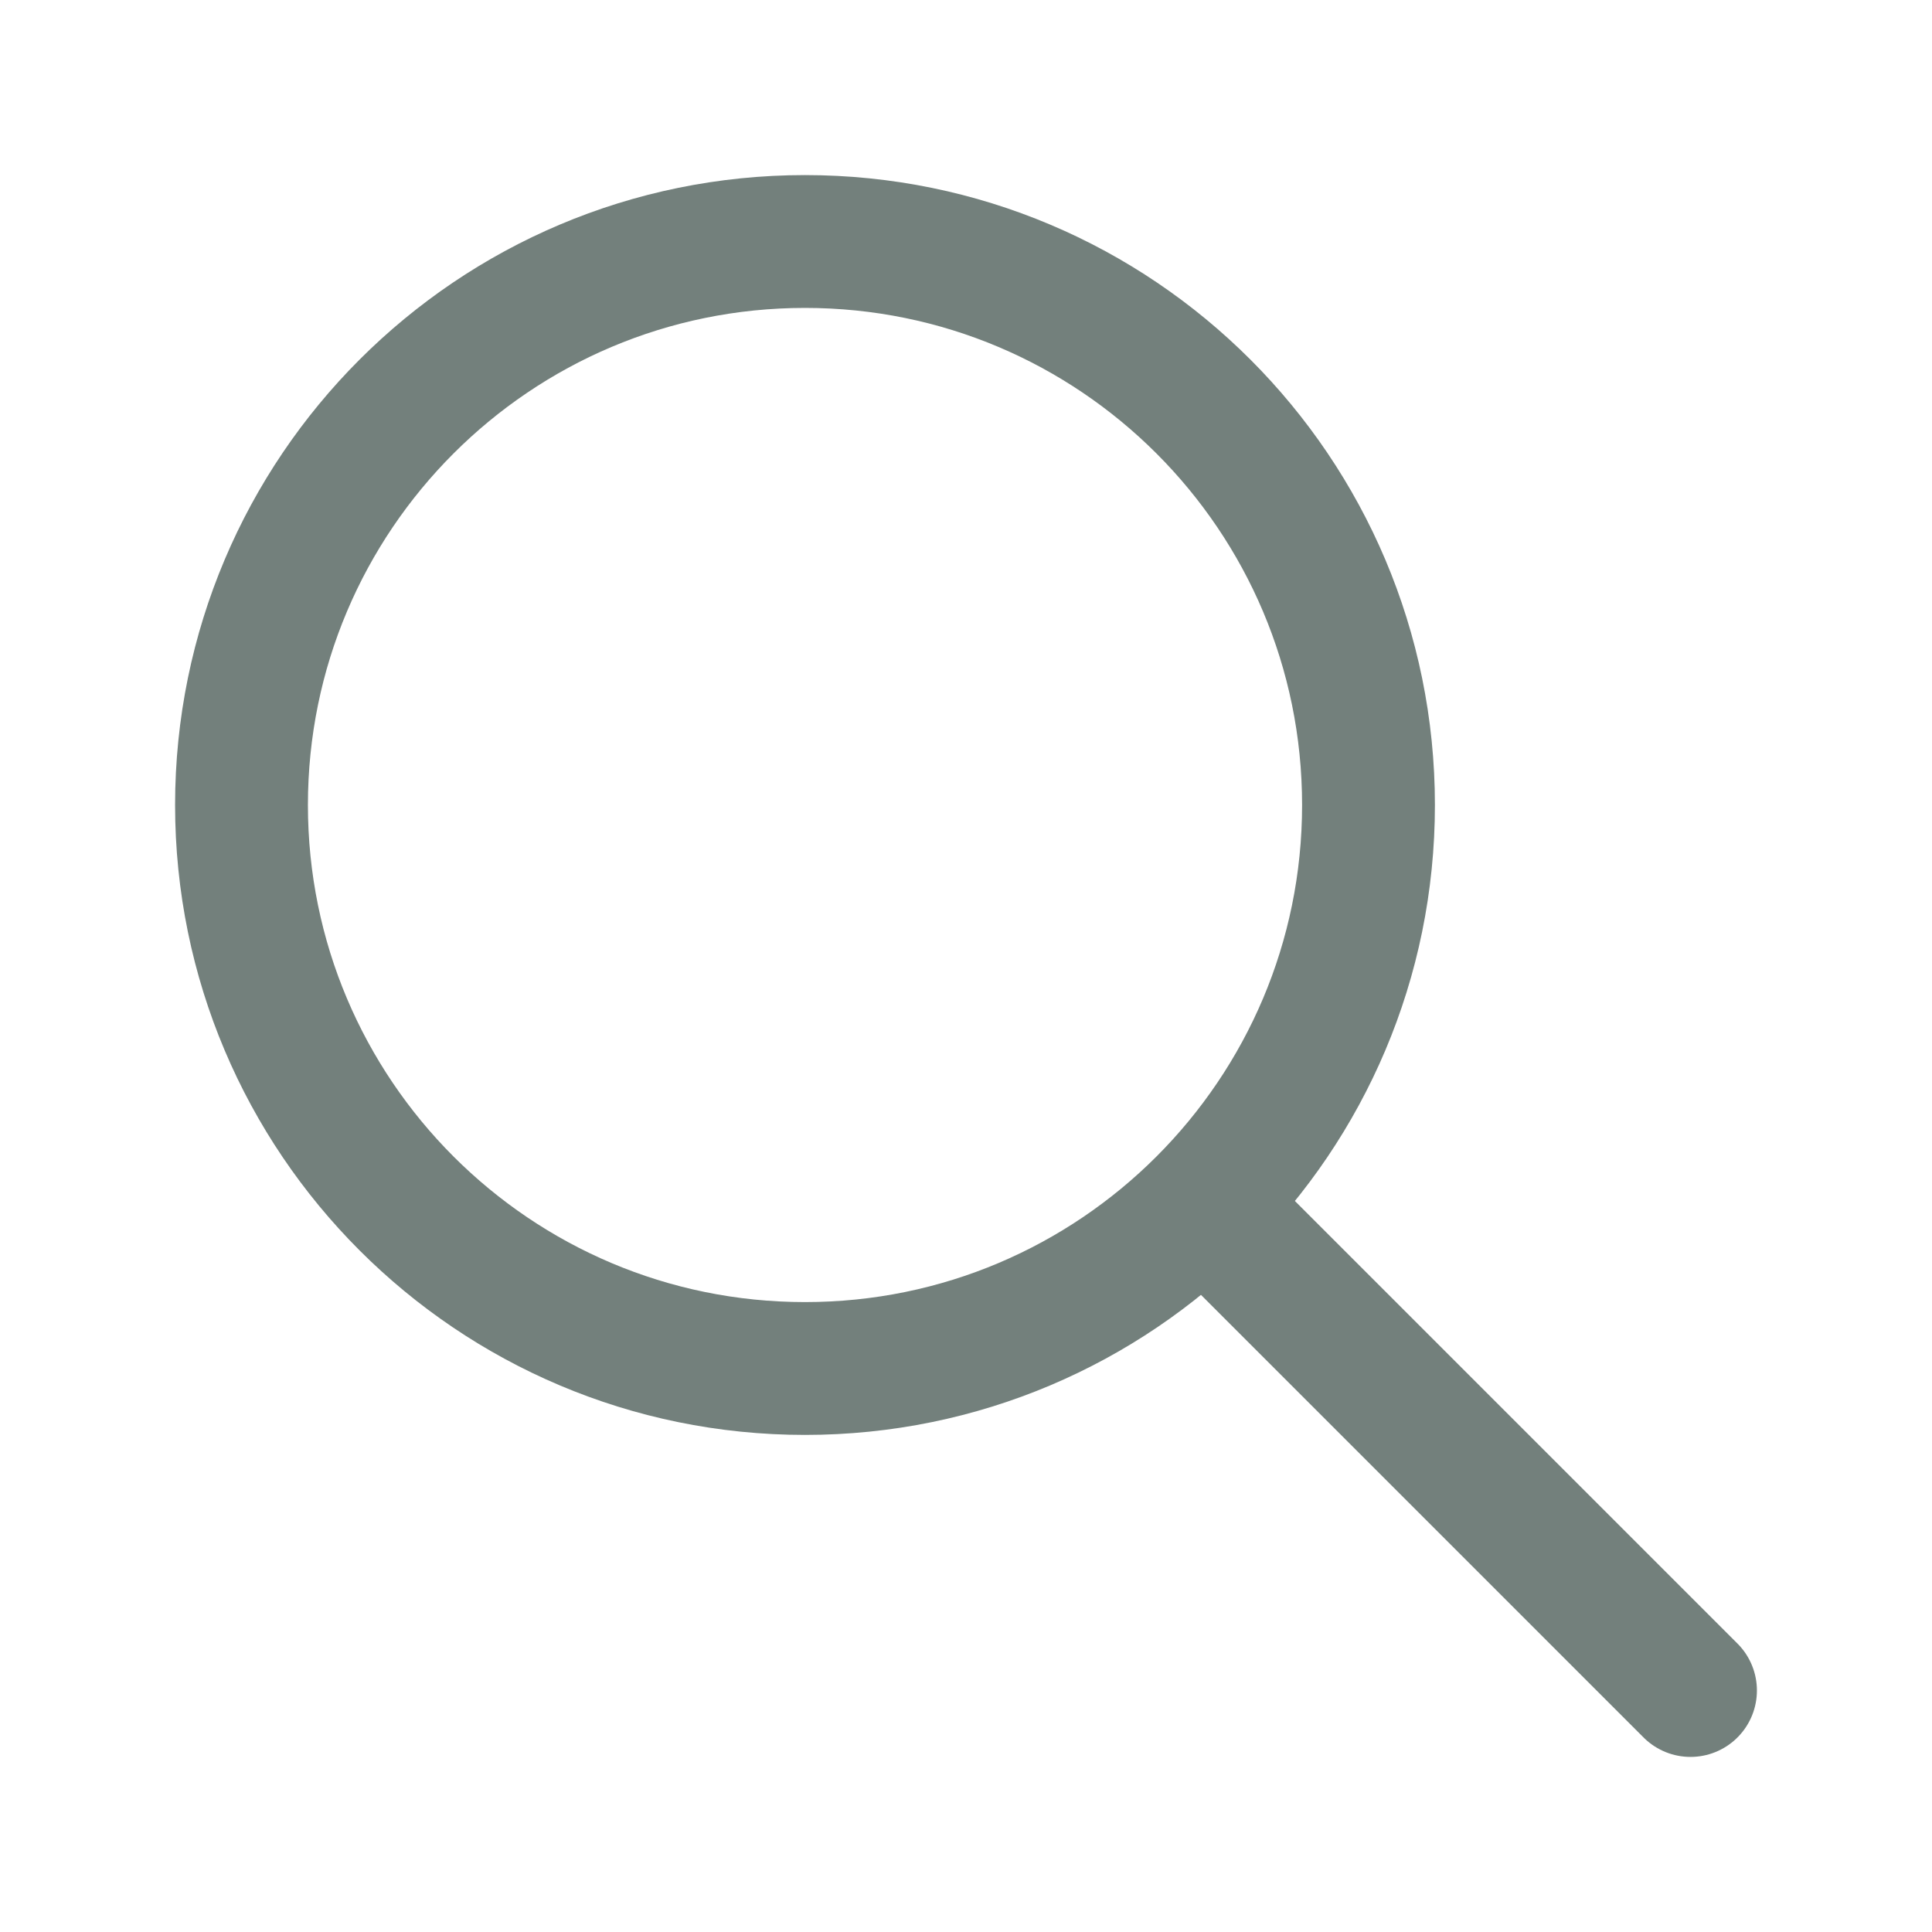
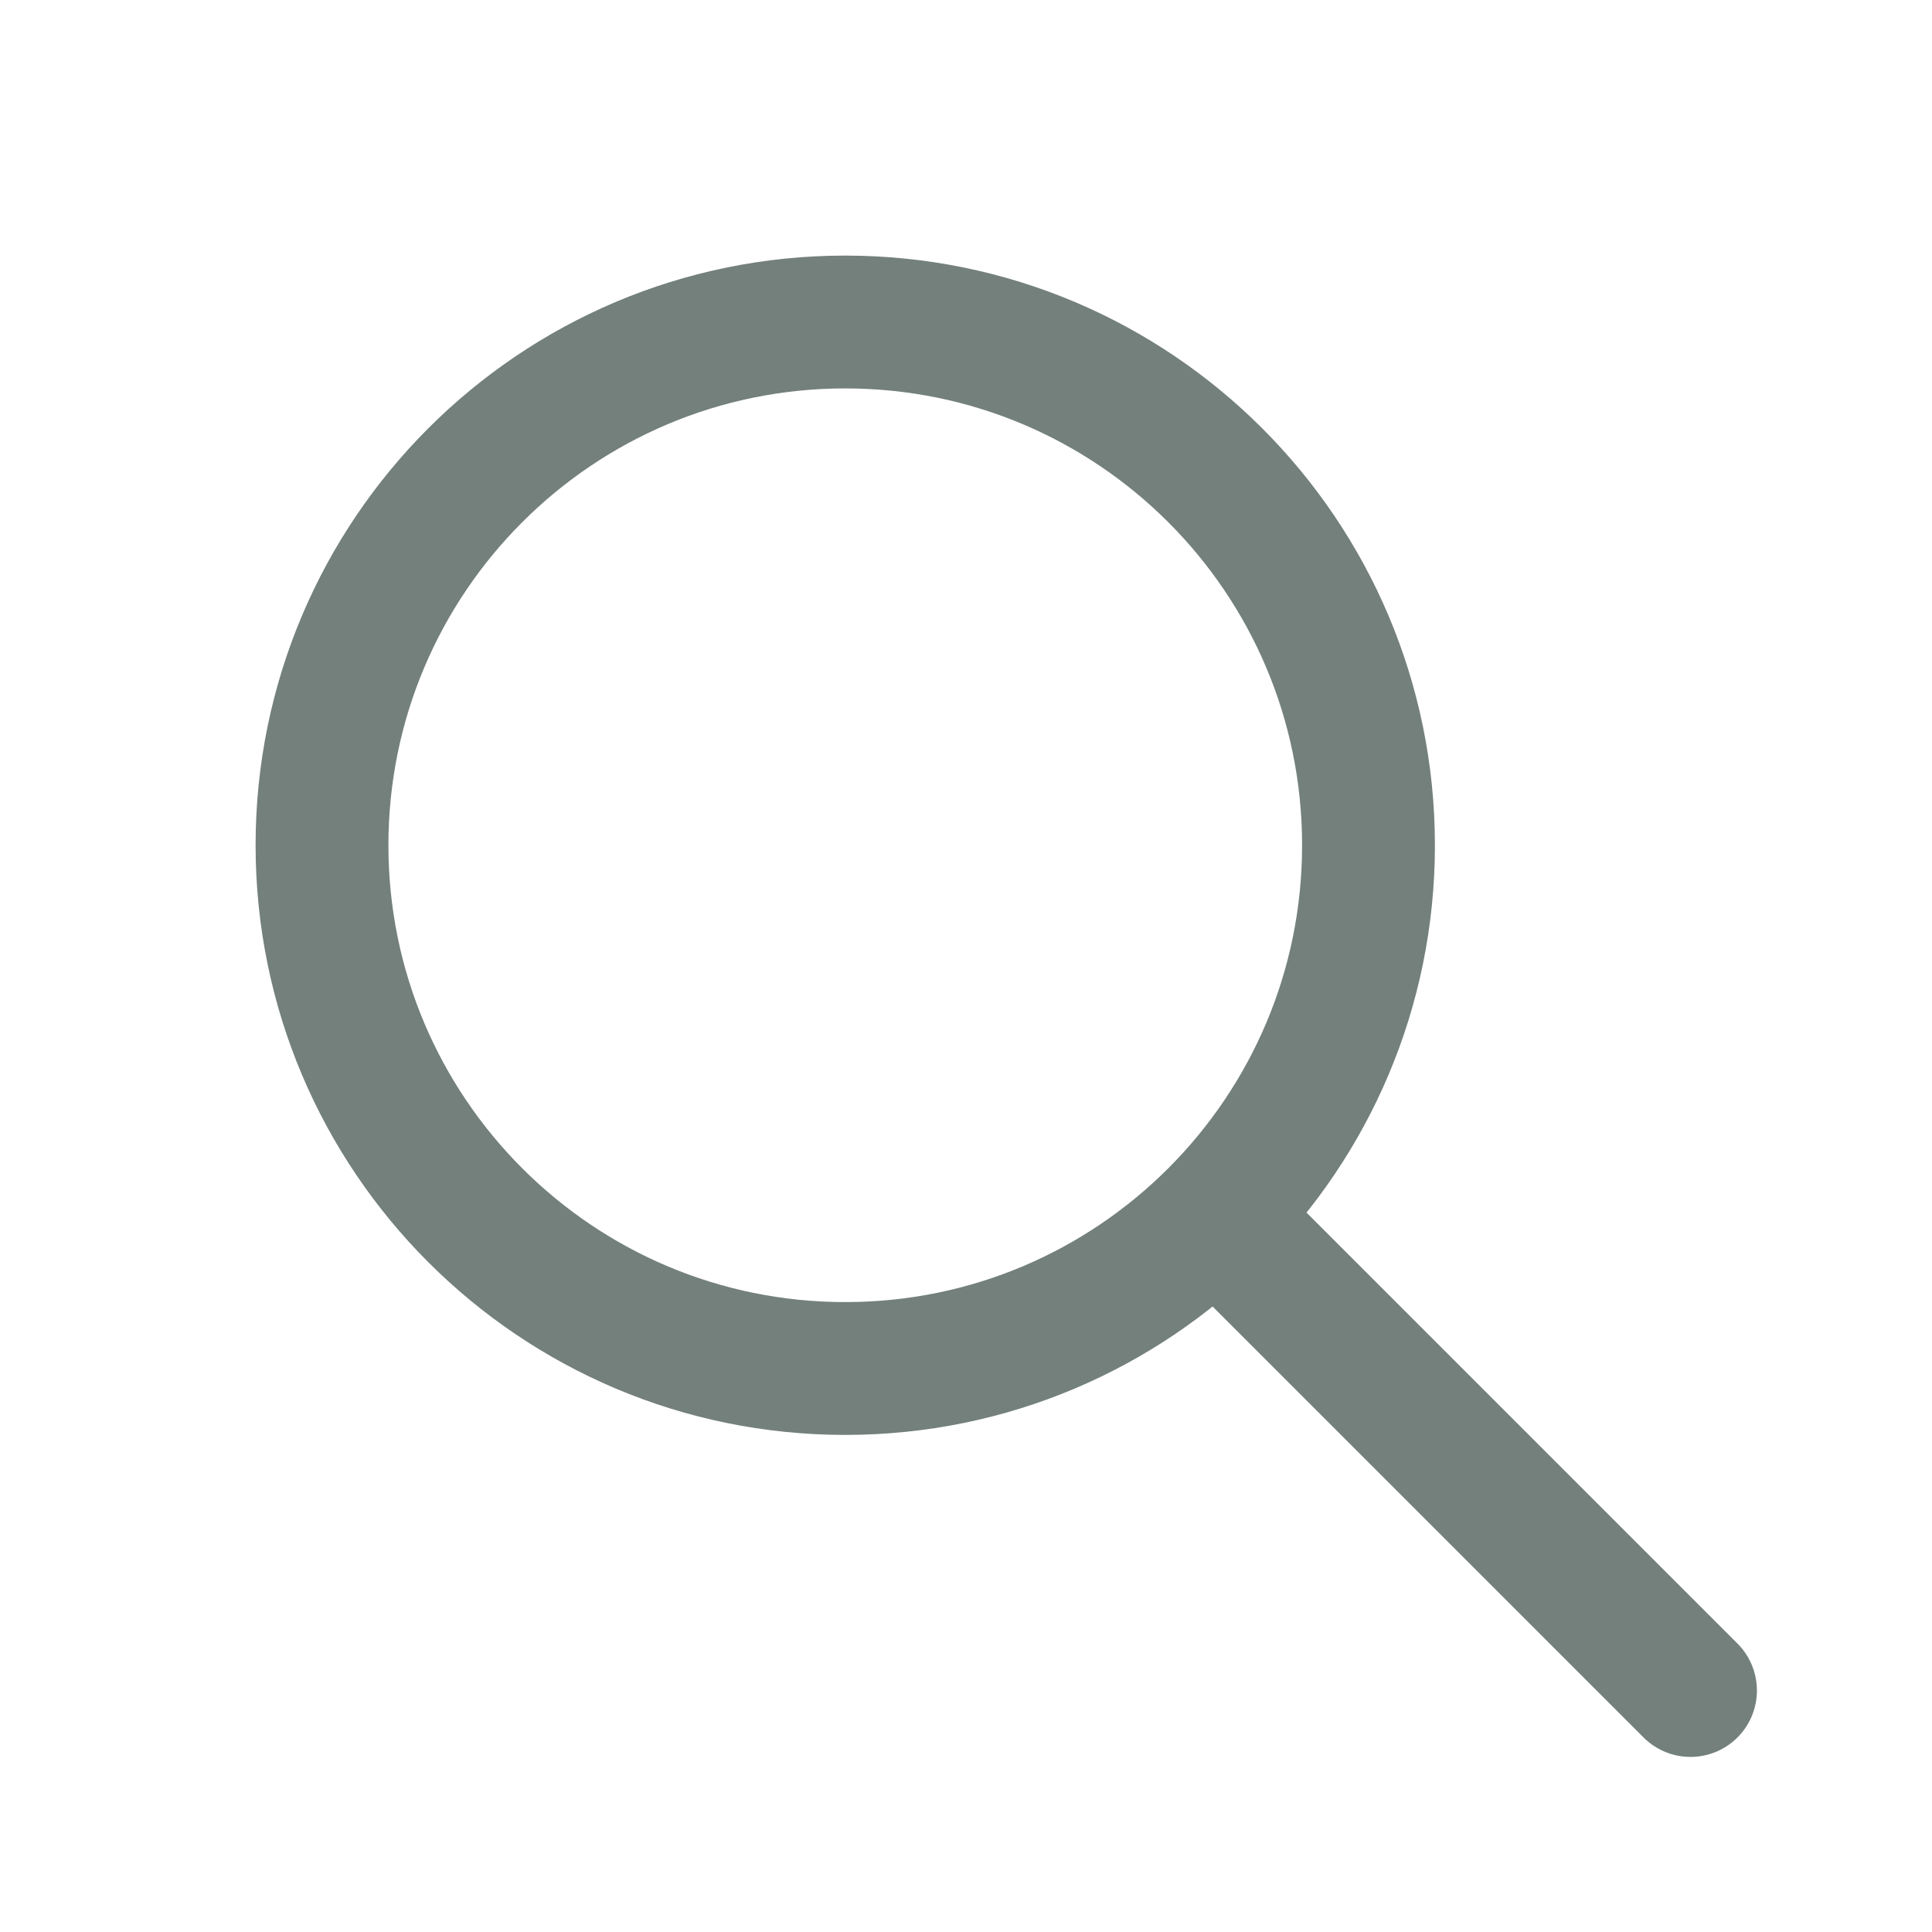
<svg xmlns="http://www.w3.org/2000/svg" viewBox="0 0 24 24" fill="none" stroke="#73807c" stroke-width="1.65" stroke-linecap="round" stroke-linejoin="round">
-   <circle cx="10" cy="10" r="7" />
-   <path d="m15 15 6 6" />
+   <circle cx="10.5" cy="10.5" r="6.5" />
+   <path d="m15.5 15.5 5.5 5.5" />
</svg>
